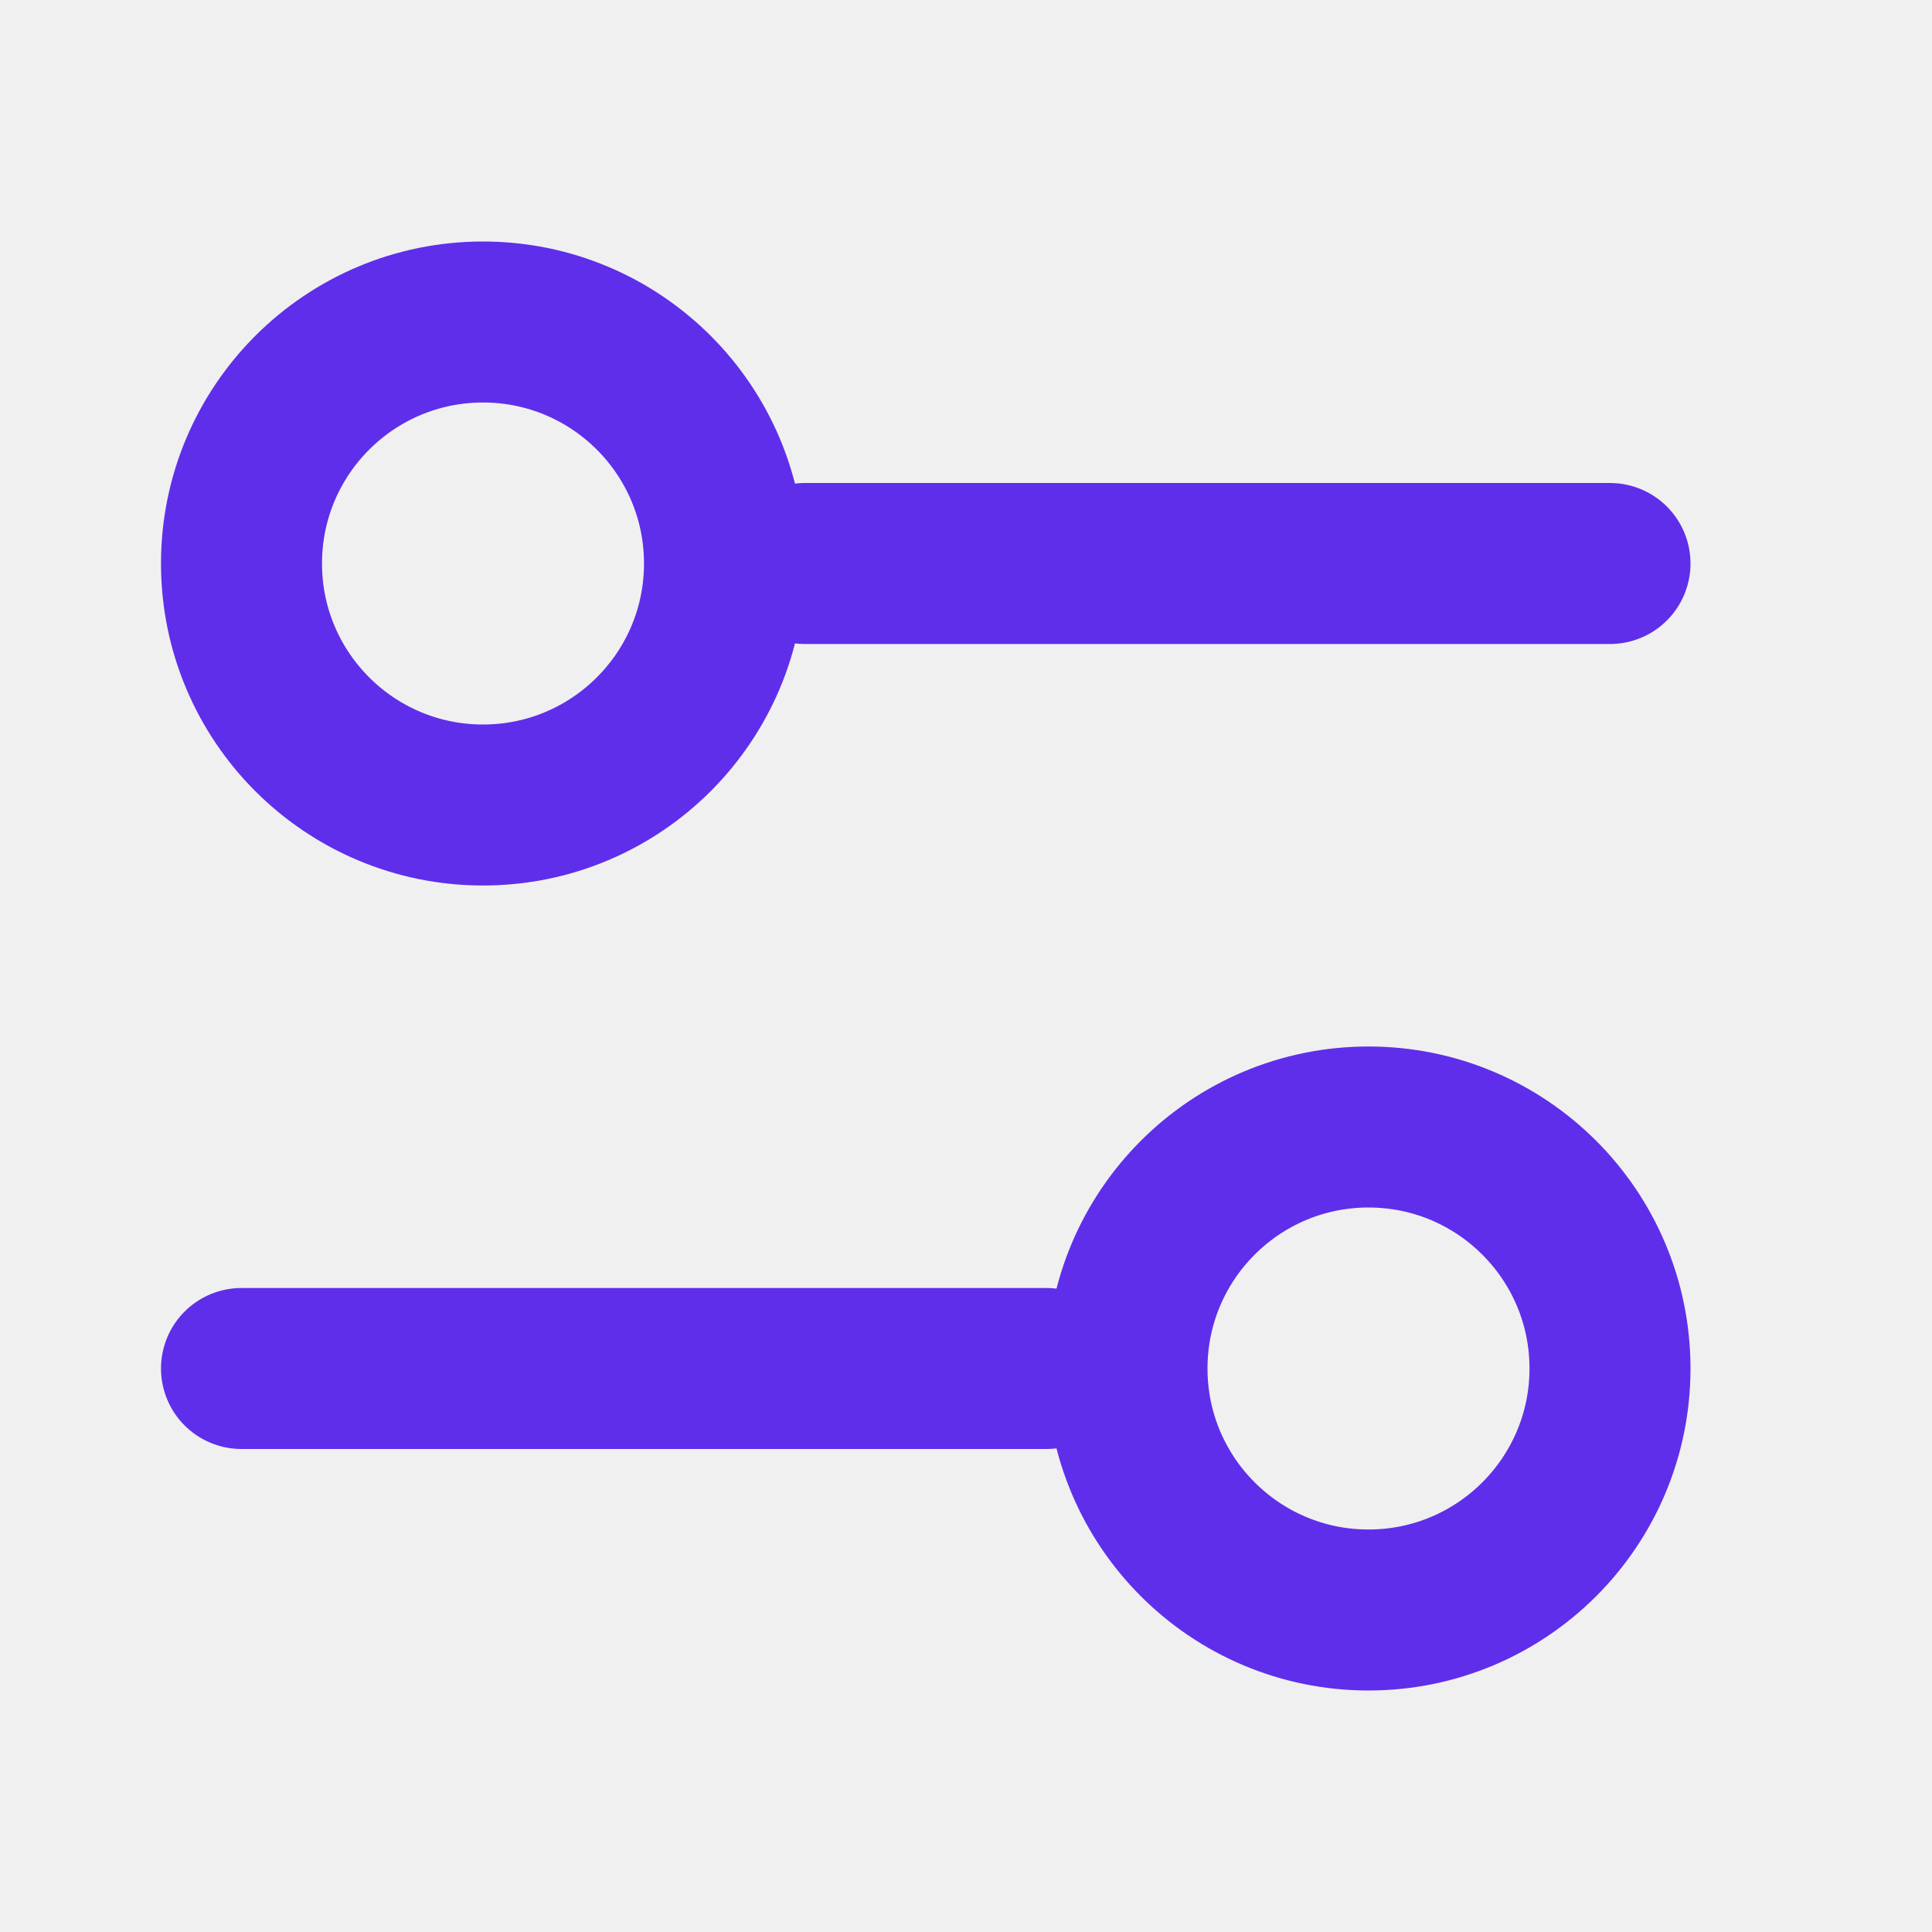
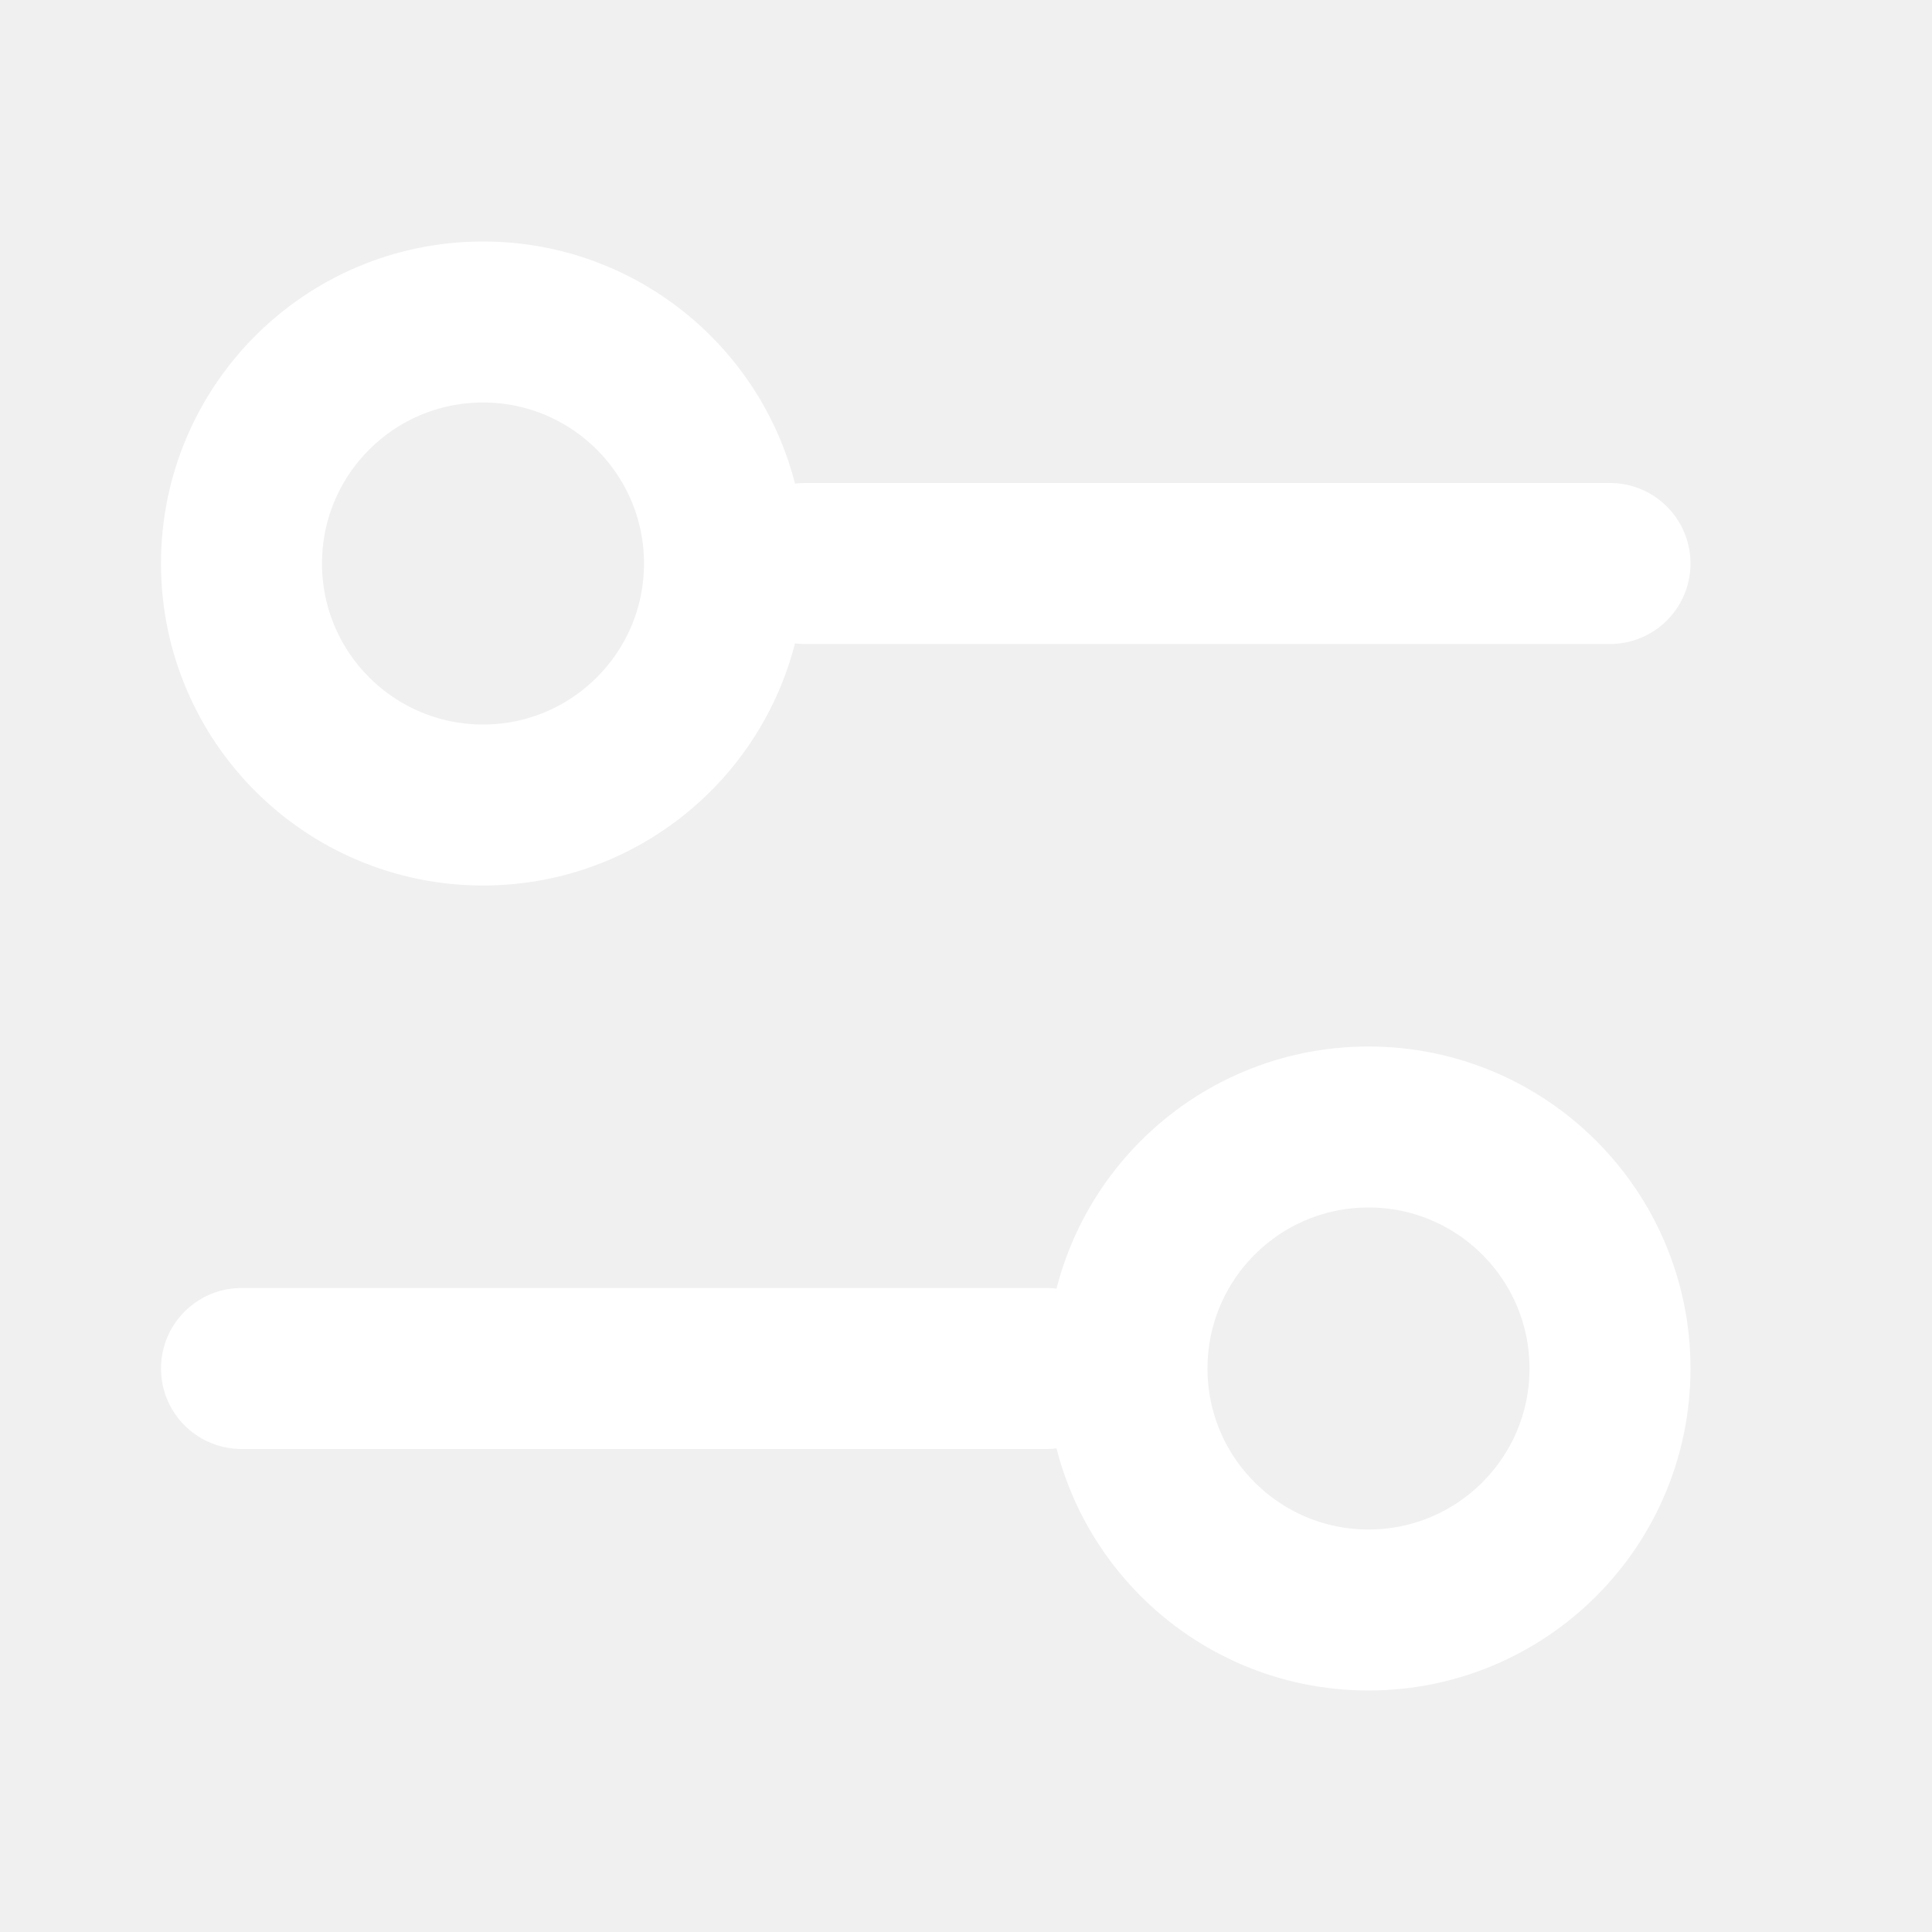
<svg xmlns="http://www.w3.org/2000/svg" width="24" height="24" viewBox="0 0 24 24" fill="none">
-   <path d="M3 17H13" stroke="#5F2EEA" stroke-width="2" stroke-linecap="round" />
-   <path d="M10 7H20" stroke="#5F2EEA" stroke-width="2" stroke-linecap="round" />
-   <circle cx="17" cy="17" r="3" stroke="#5F2EEA" stroke-width="2" />
-   <circle cx="6" cy="7" r="3" stroke="#5F2EEA" stroke-width="2" />
+   <path d="M3 17H13" stroke="#FFFFFF" stroke-width="2" stroke-linecap="round" />
+   <path d="M10 7H20" stroke="#FFFFFF" stroke-width="2" stroke-linecap="round" />
+   <circle cx="17" cy="17" r="3" stroke="#FFFFFF" stroke-width="2" />
+   <circle cx="6" cy="7" r="3" stroke="#FFFFFF" stroke-width="2" />
</svg>
